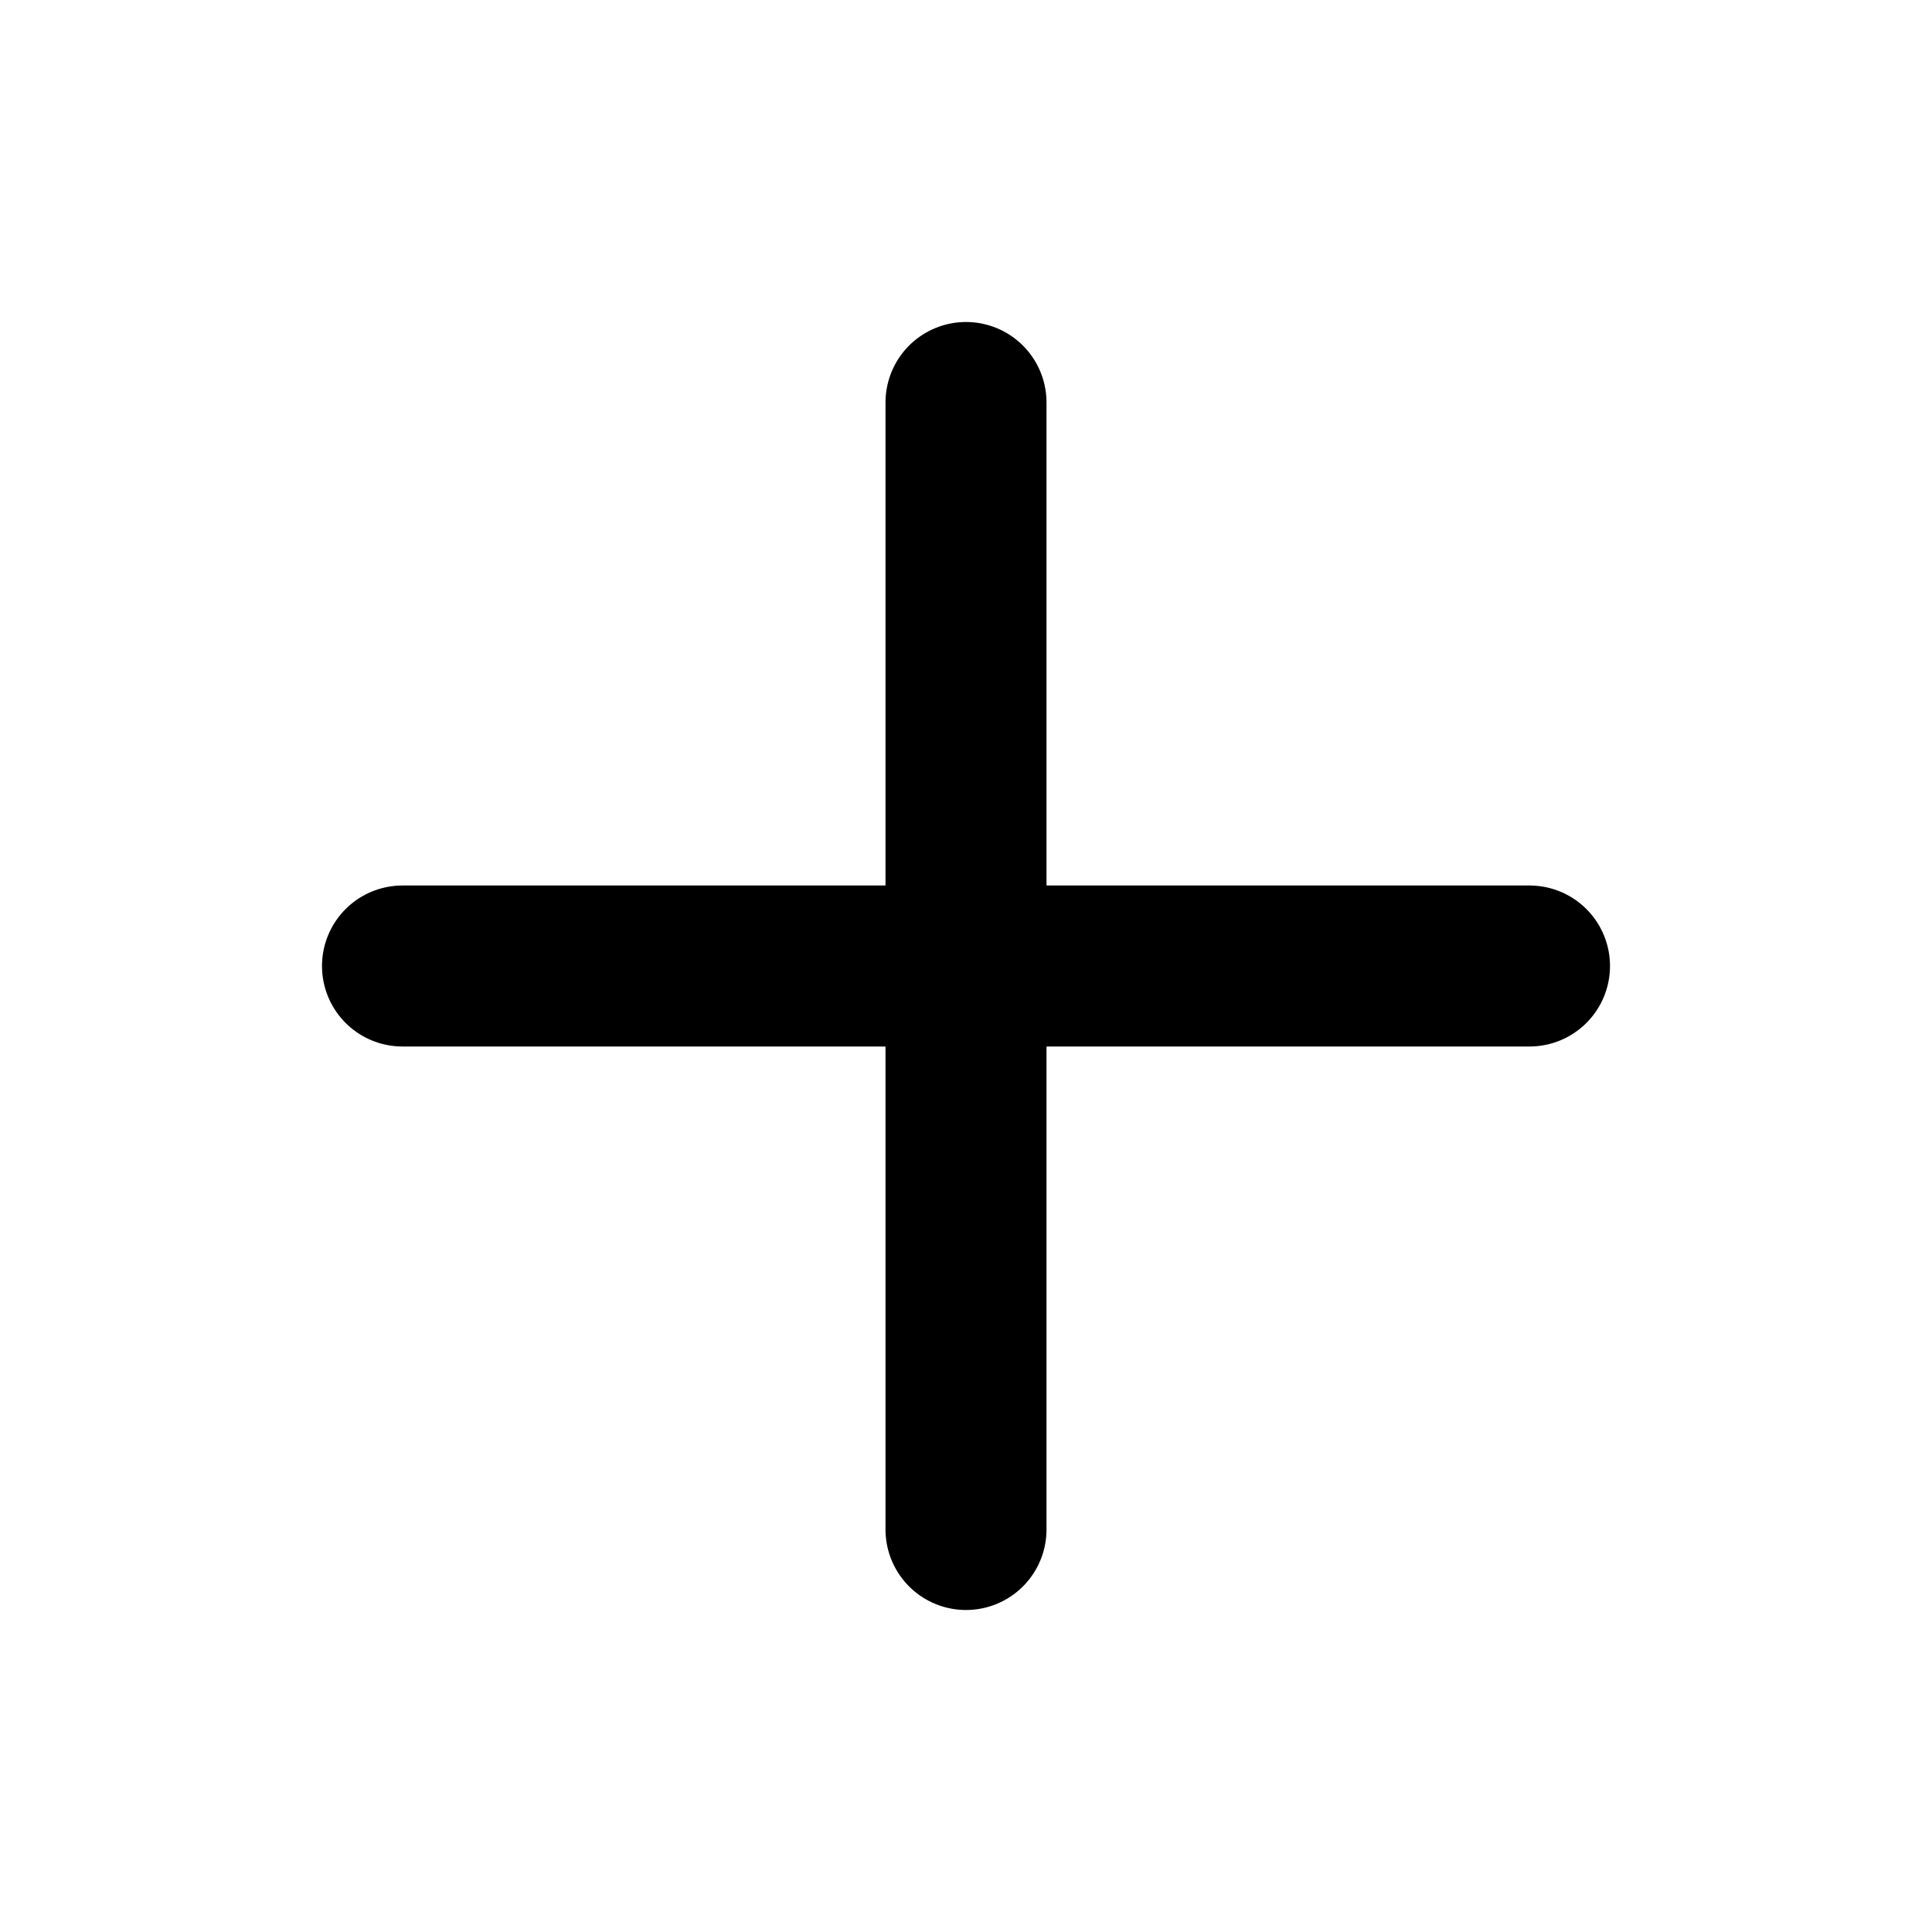
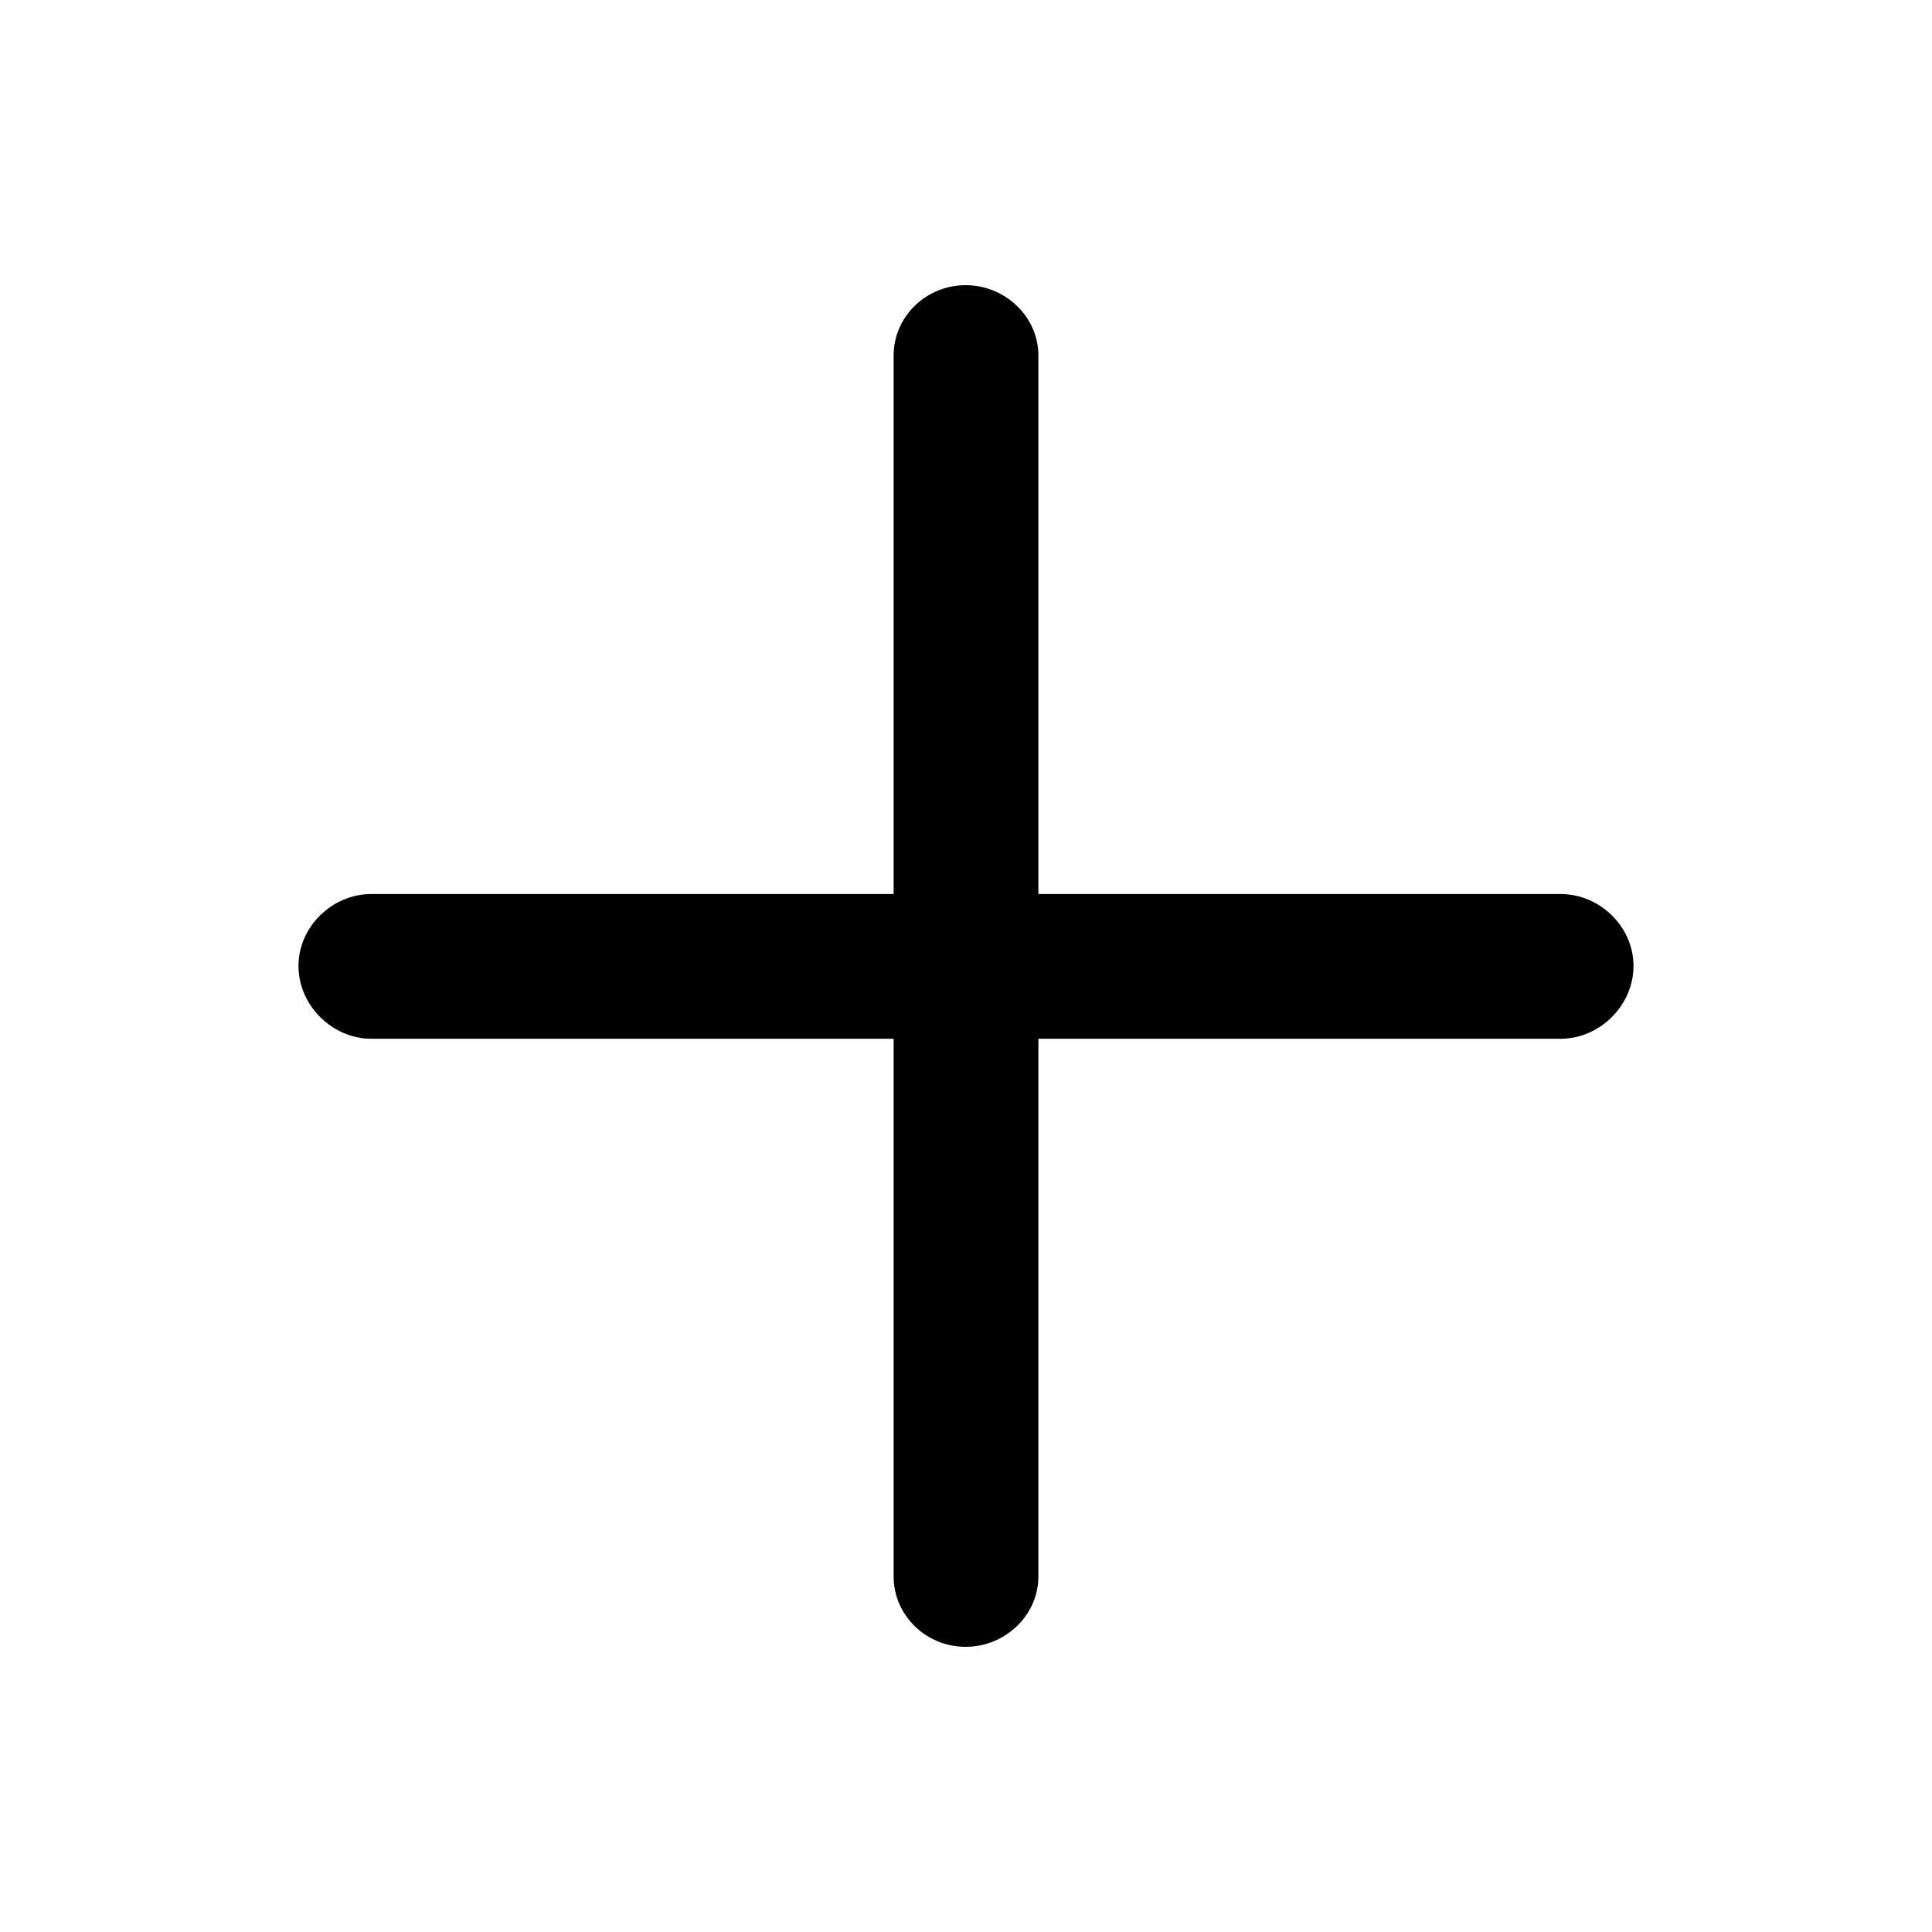
- <svg xmlns="http://www.w3.org/2000/svg" class="lucide lucide-plus" width="24" height="24" viewBox="0 0 24 24" fill="none" stroke="currentColor" stroke-width="2" stroke-linecap="round" stroke-linejoin="round">
-   <path d="M5 12h14" />
-   <path d="M12 5v14" />
+ <svg xmlns="http://www.w3.org/2000/svg" width="56" height="56" viewBox="0 0 56 56">
+   <path d="M 27.988 47.734 C 29.137 47.734 30.098 46.82 30.098 45.695 L 30.098 30.109 L 45.238 30.109 C 46.363 30.109 47.348 29.148 47.348 28 C 47.348 26.852 46.363 25.914 45.238 25.914 L 30.098 25.914 L 30.098 10.305 C 30.098 9.18 29.137 8.266 27.988 8.266 C 26.84 8.266 25.902 9.18 25.902 10.305 L 25.902 25.914 L 10.762 25.914 C 9.637 25.914 8.652 26.852 8.652 28 C 8.652 29.148 9.637 30.109 10.762 30.109 L 25.902 30.109 L 25.902 45.695 C 25.902 46.82 26.84 47.734 27.988 47.734 Z" />
</svg>
